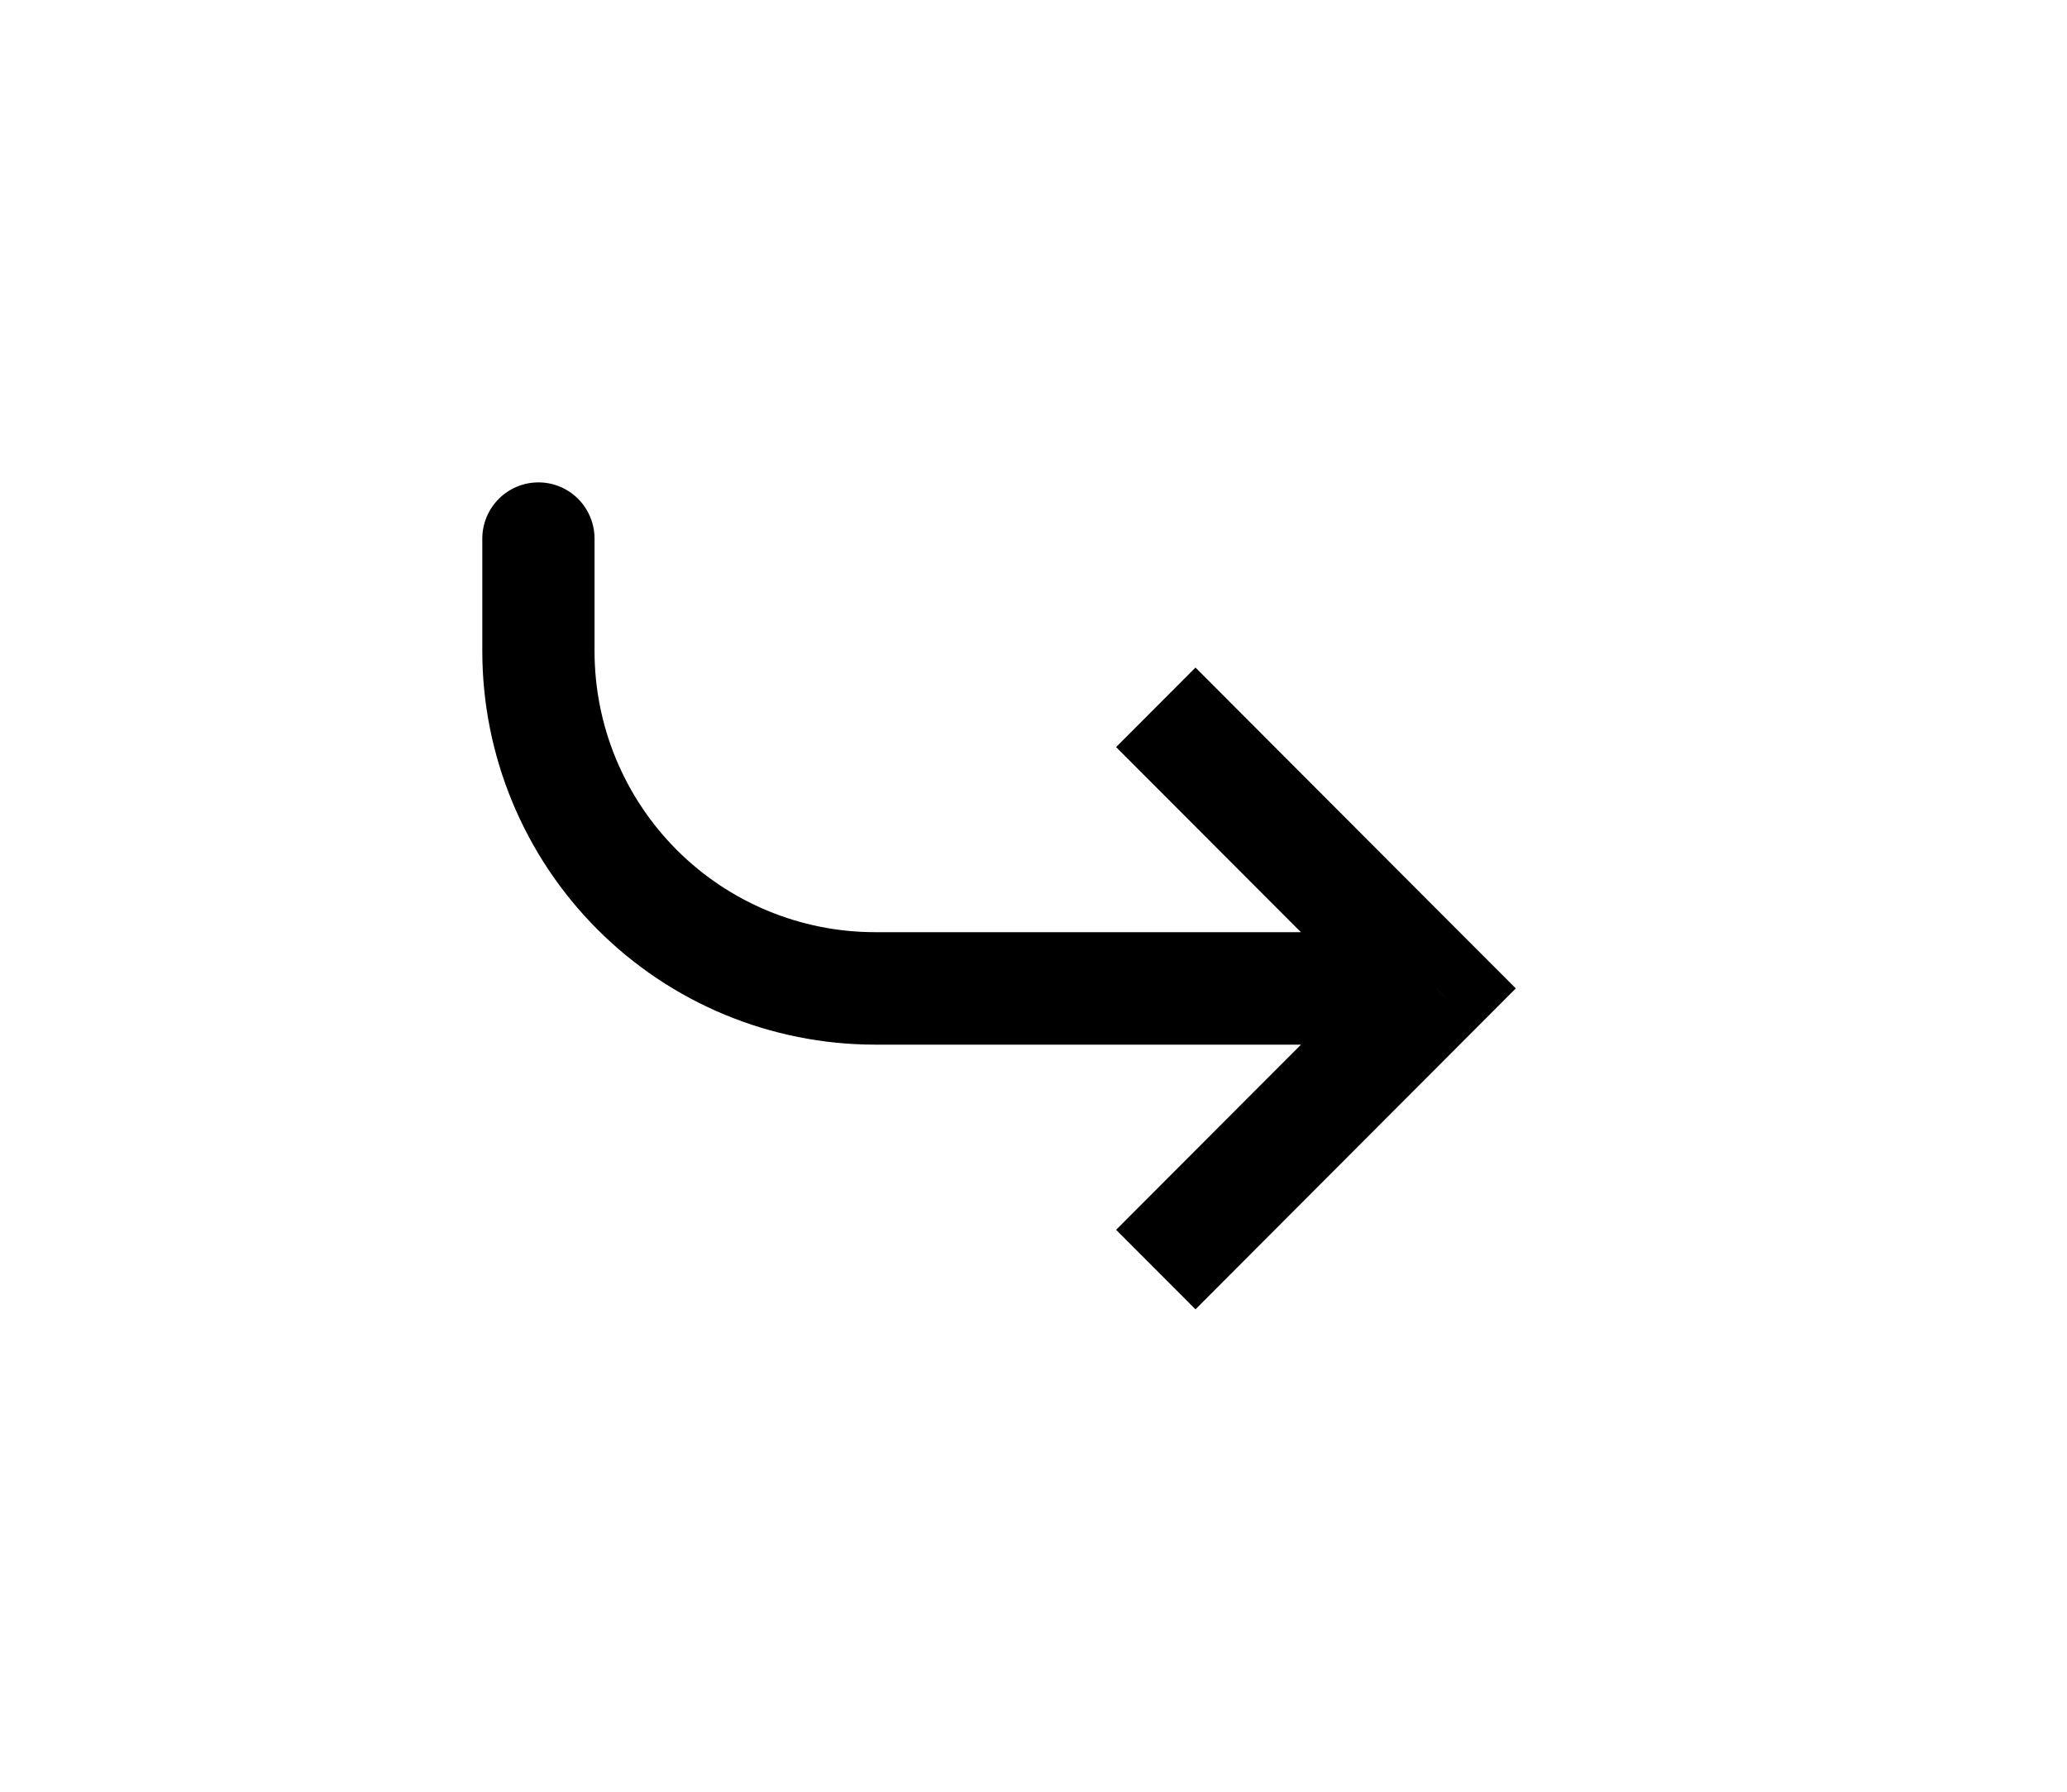
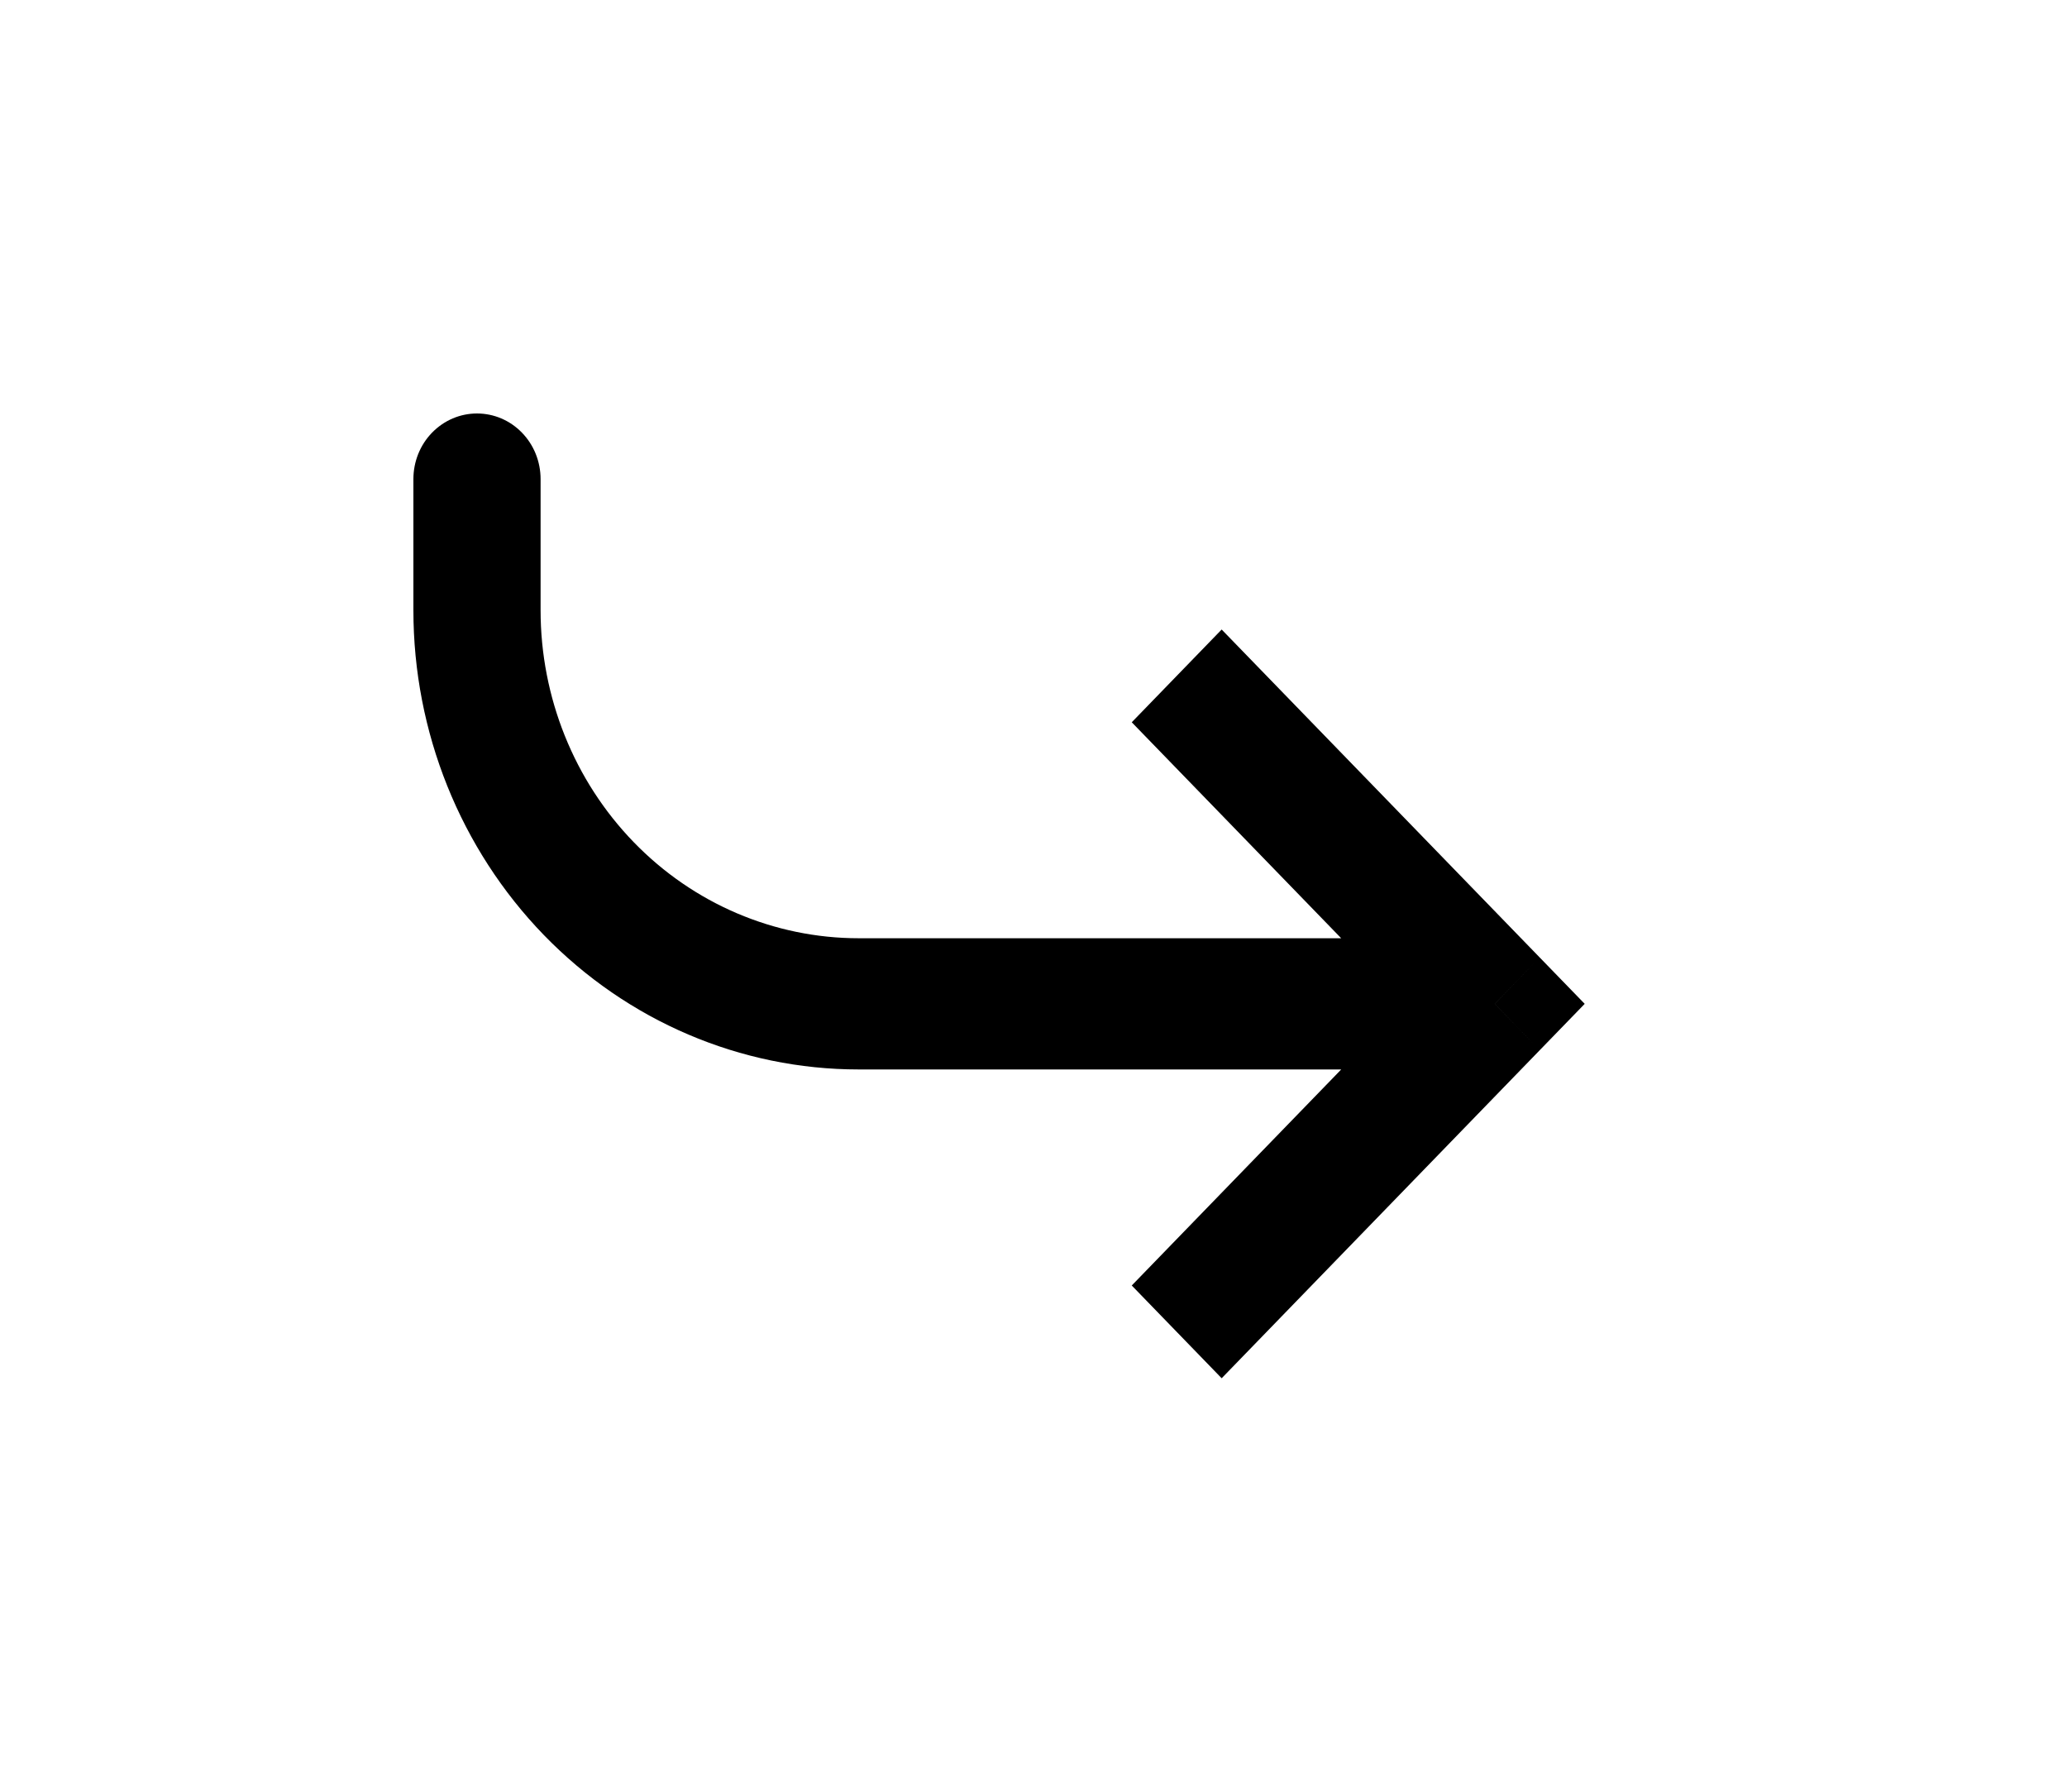
<svg xmlns="http://www.w3.org/2000/svg" width="30" height="26" viewBox="0 0 30 26" fill="none">
-   <path d="M20.848 14.343L21.424 13.767L22 14.343L21.424 14.92L20.848 14.343ZM7 7.816C7 7.6 7.086 7.392 7.239 7.239C7.391 7.086 7.599 7 7.815 7C8.031 7 8.238 7.086 8.391 7.239C8.543 7.392 8.629 7.6 8.629 7.816L7 7.816ZM17.351 9.687L21.424 13.767L20.272 14.92L16.199 10.841L17.351 9.687ZM21.424 14.92L17.351 19L16.199 17.846L20.272 13.767L21.424 14.92ZM20.848 15.159L12.702 15.159L12.702 13.527L20.848 13.527L20.848 15.159ZM7 9.448L7 7.816L8.629 7.816L8.629 9.448L7 9.448ZM12.702 15.159C11.19 15.159 9.739 14.558 8.67 13.486C7.601 12.415 7 10.963 7 9.448L8.629 9.448C8.629 10.53 9.058 11.568 9.822 12.333C10.586 13.098 11.622 13.527 12.702 13.527L12.702 15.159Z" fill="black" />
+   <path d="M21.695 14.567L22.347 13.894L23 14.567L22.347 15.24L21.695 14.567ZM6 6.952C6 6.699 6.097 6.457 6.27 6.279C6.444 6.1 6.678 6 6.923 6C7.168 6 7.403 6.1 7.576 6.279C7.749 6.457 7.846 6.699 7.846 6.952L6 6.952ZM17.731 9.135L22.347 13.894L21.042 15.24L16.426 10.481L17.731 9.135ZM22.347 15.24L17.731 20L16.426 18.654L21.042 13.894L22.347 15.24ZM21.695 15.519L12.463 15.519L12.463 13.615L21.695 13.615L21.695 15.519ZM6 8.856L6 6.952L7.846 6.952L7.846 8.856L6 8.856ZM12.463 15.519C10.748 15.519 9.105 14.817 7.893 13.568C6.681 12.318 6 10.623 6 8.856L7.846 8.856C7.846 10.118 8.333 11.329 9.198 12.221C10.064 13.114 11.238 13.615 12.463 13.615L12.463 15.519Z" fill="black" />
</svg>
